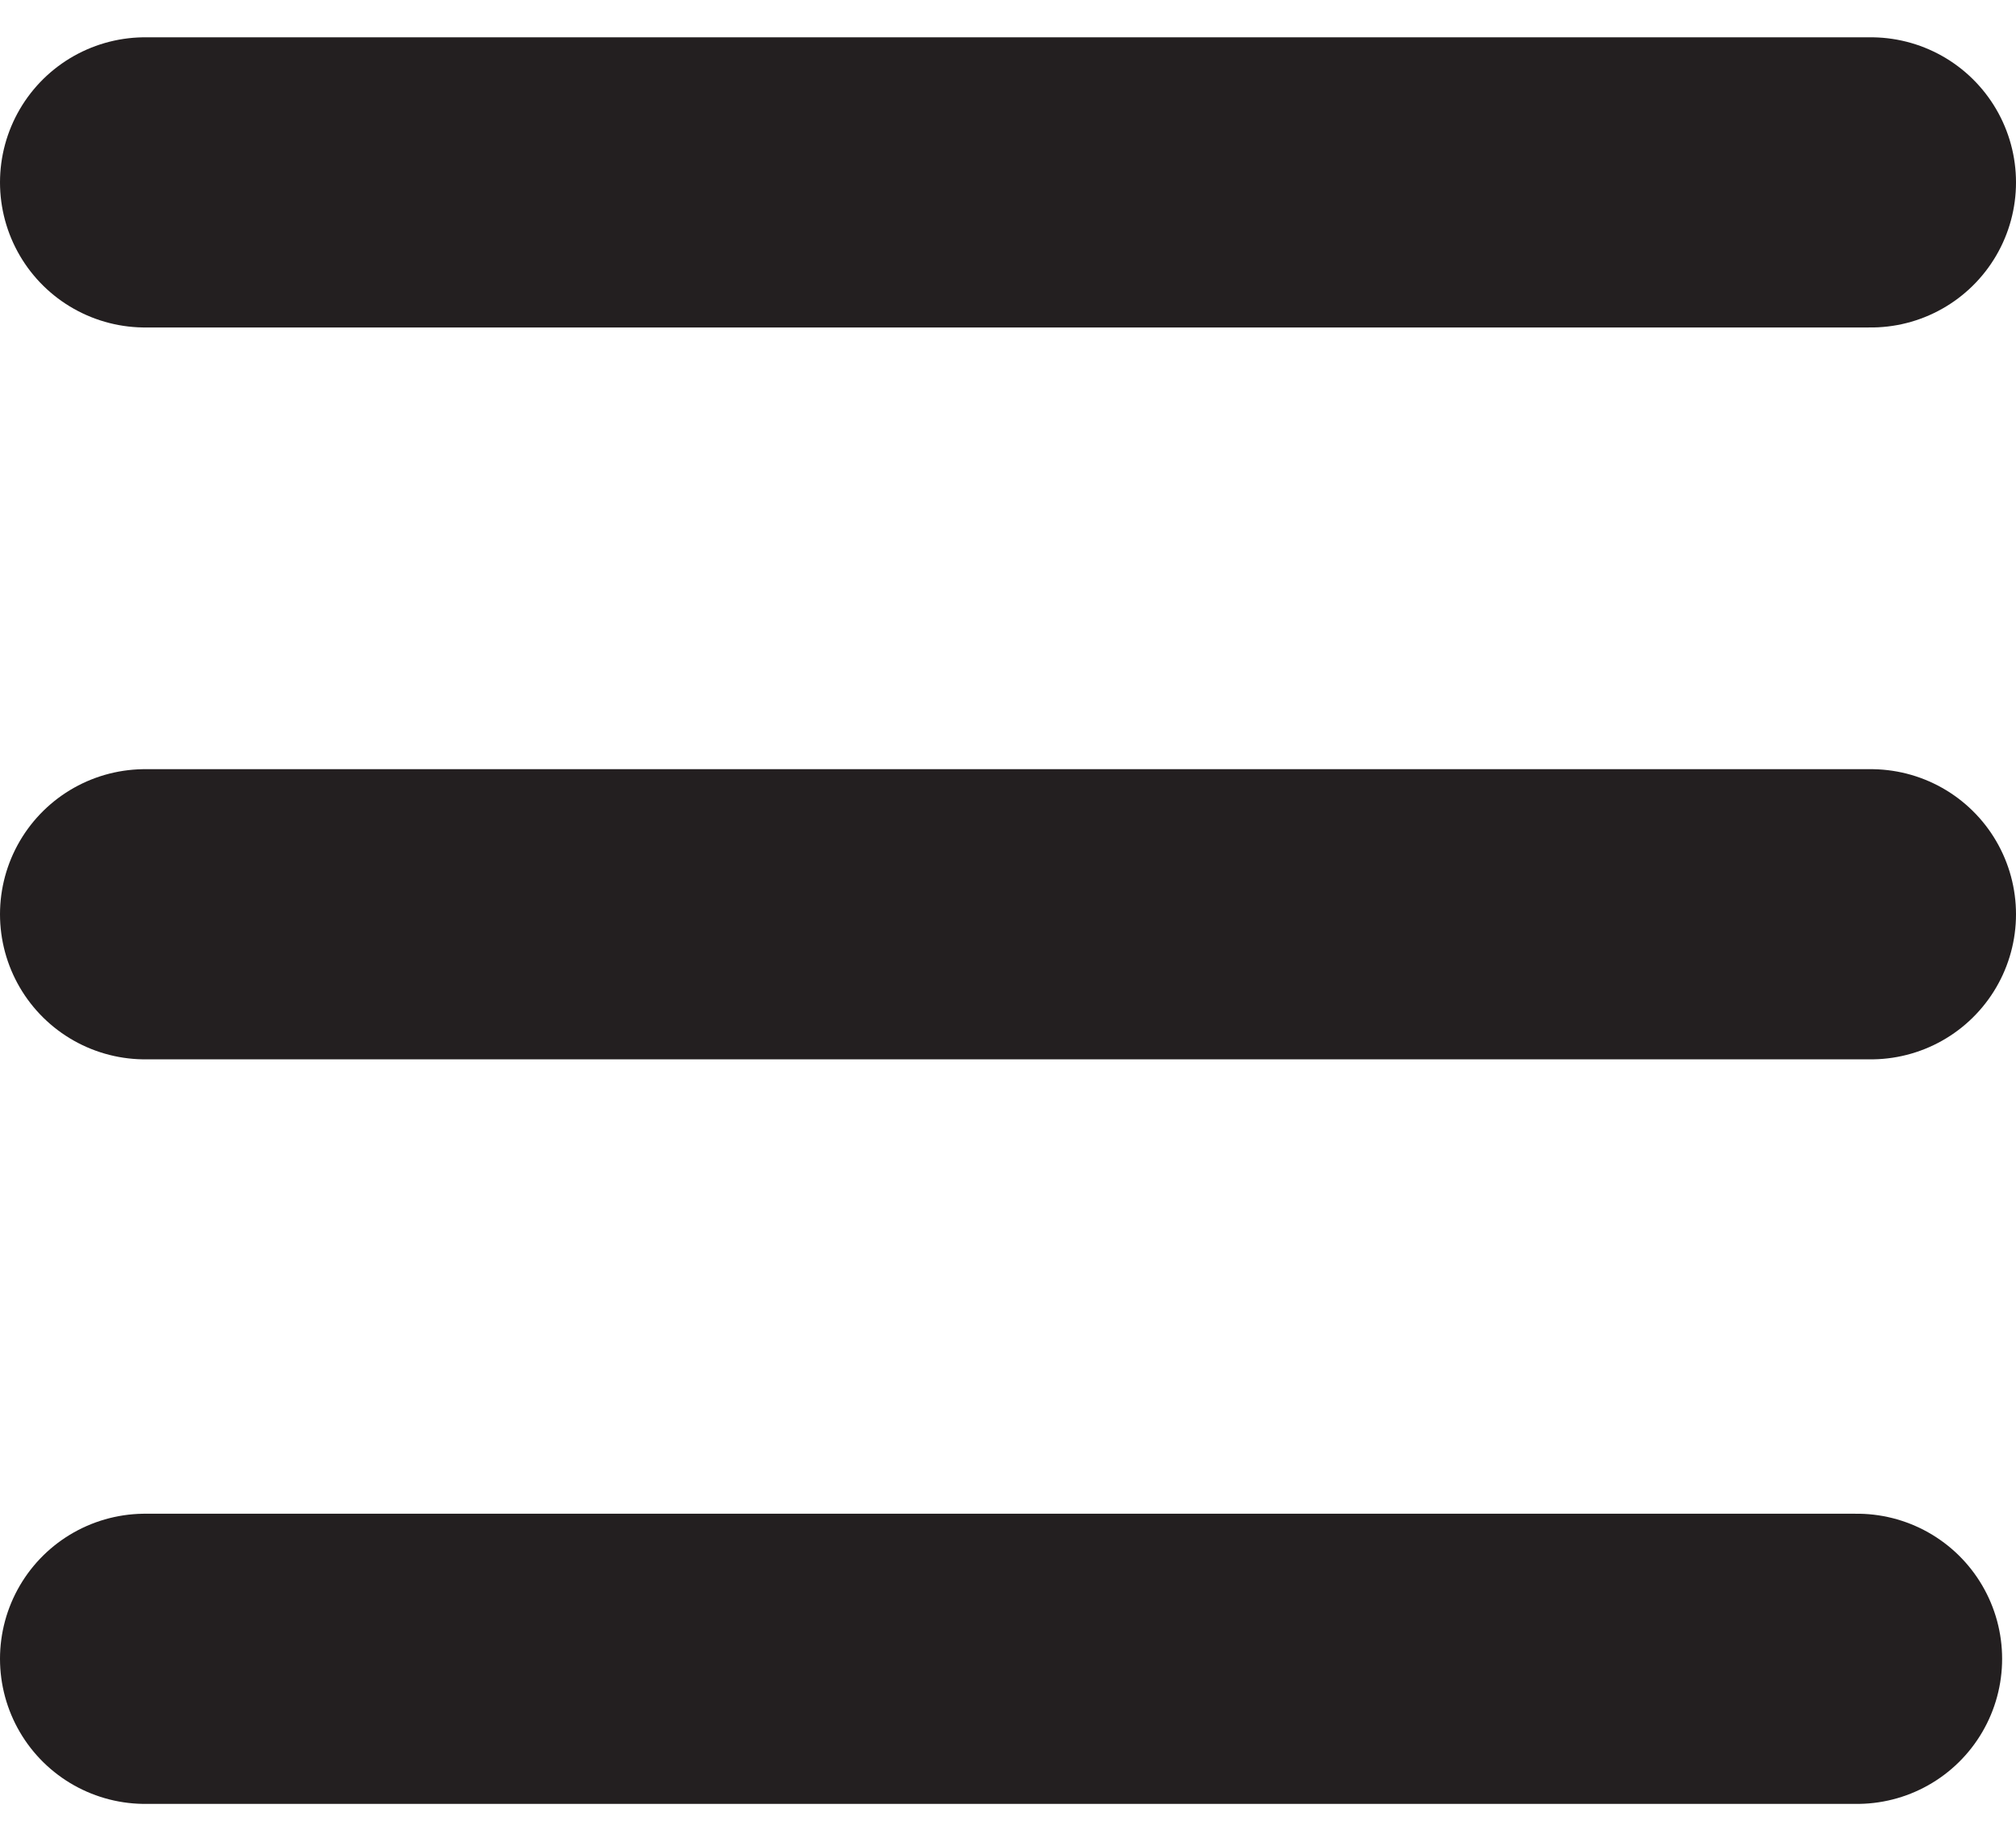
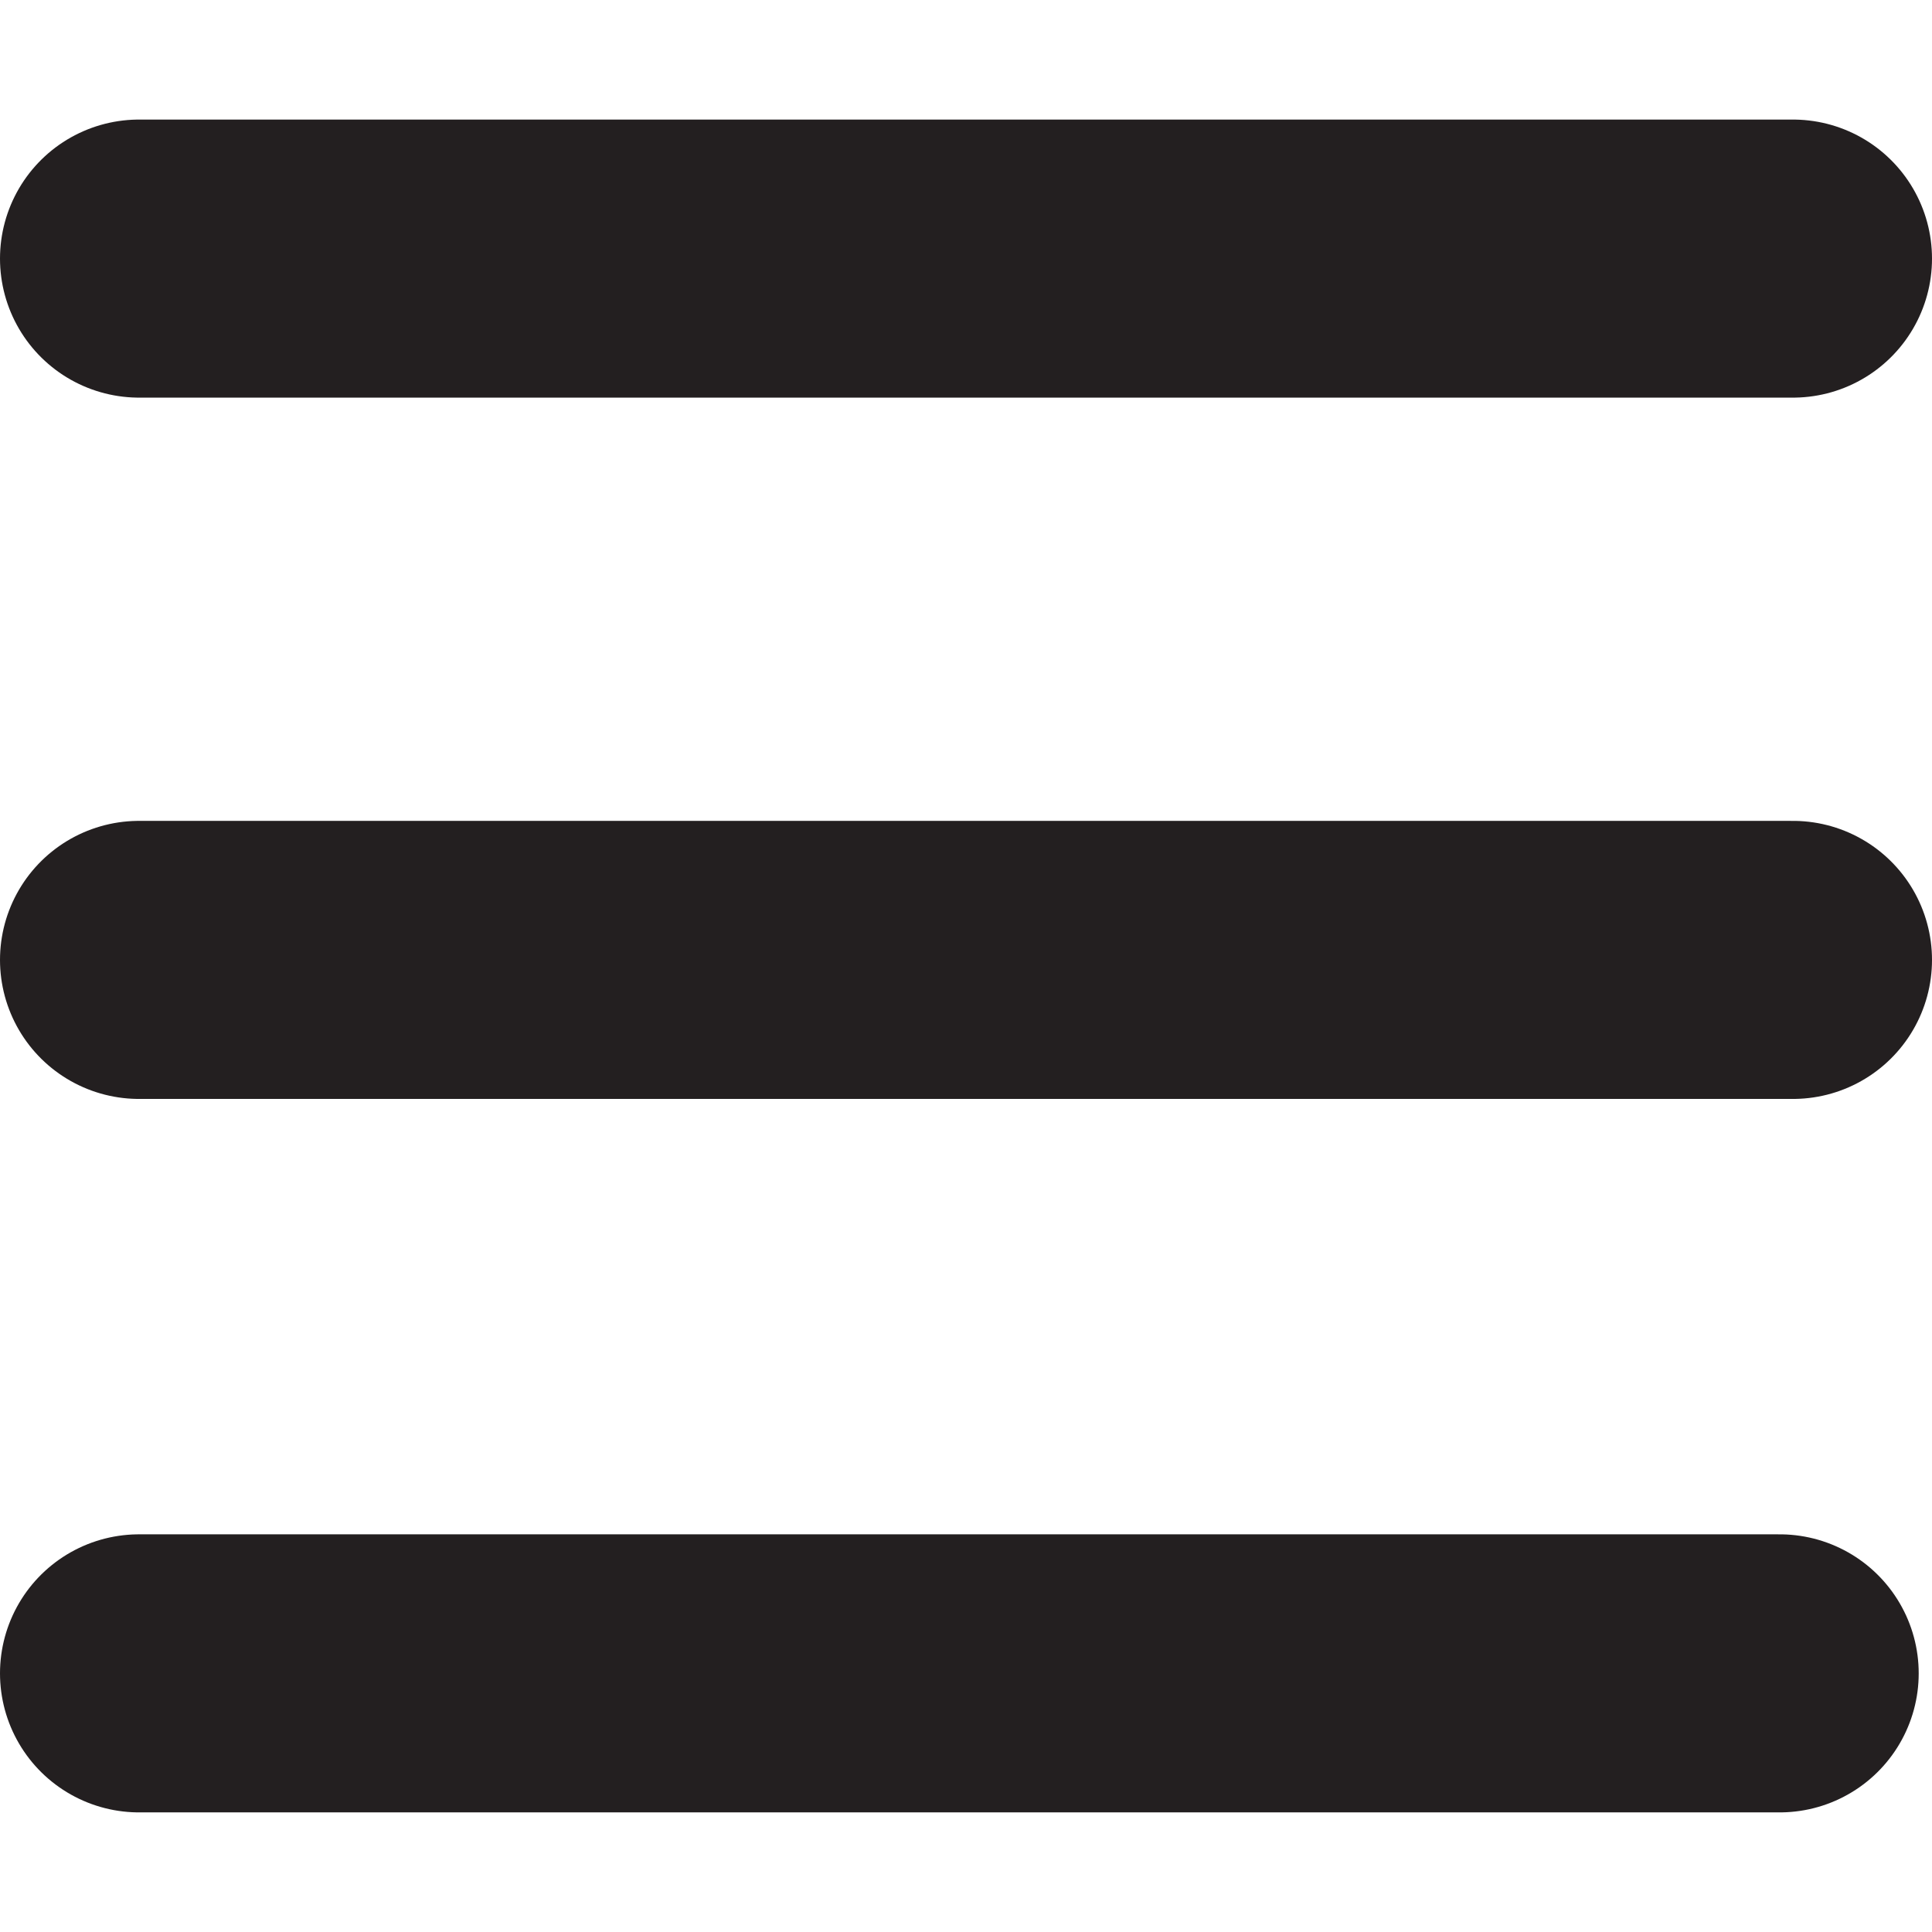
- <svg xmlns="http://www.w3.org/2000/svg" width="40" height="36.529" viewBox="0 0 41.689 36.529">
+ <svg xmlns="http://www.w3.org/2000/svg" width="25" height="25" viewBox="0 0 41.689 36.529">
  <g id="Group_8" data-name="Group 8" transform="translate(-115.5 -139.831)">
    <line id="Line_1" data-name="Line 1" x2="35.689" transform="translate(118.5 142.831)" fill="none" stroke="#231f20" stroke-linecap="round" stroke-width="6" />
    <line id="Line_1-2" data-name="Line 1" x2="35.689" transform="translate(118.5 157.964)" fill="none" stroke="#231f20" stroke-linecap="round" stroke-width="6" />
    <line id="Line_1-3" data-name="Line 1" x2="35.402" transform="translate(118.5 173.359)" fill="none" stroke="#231f20" stroke-linecap="round" stroke-width="6" />
  </g>
</svg>
